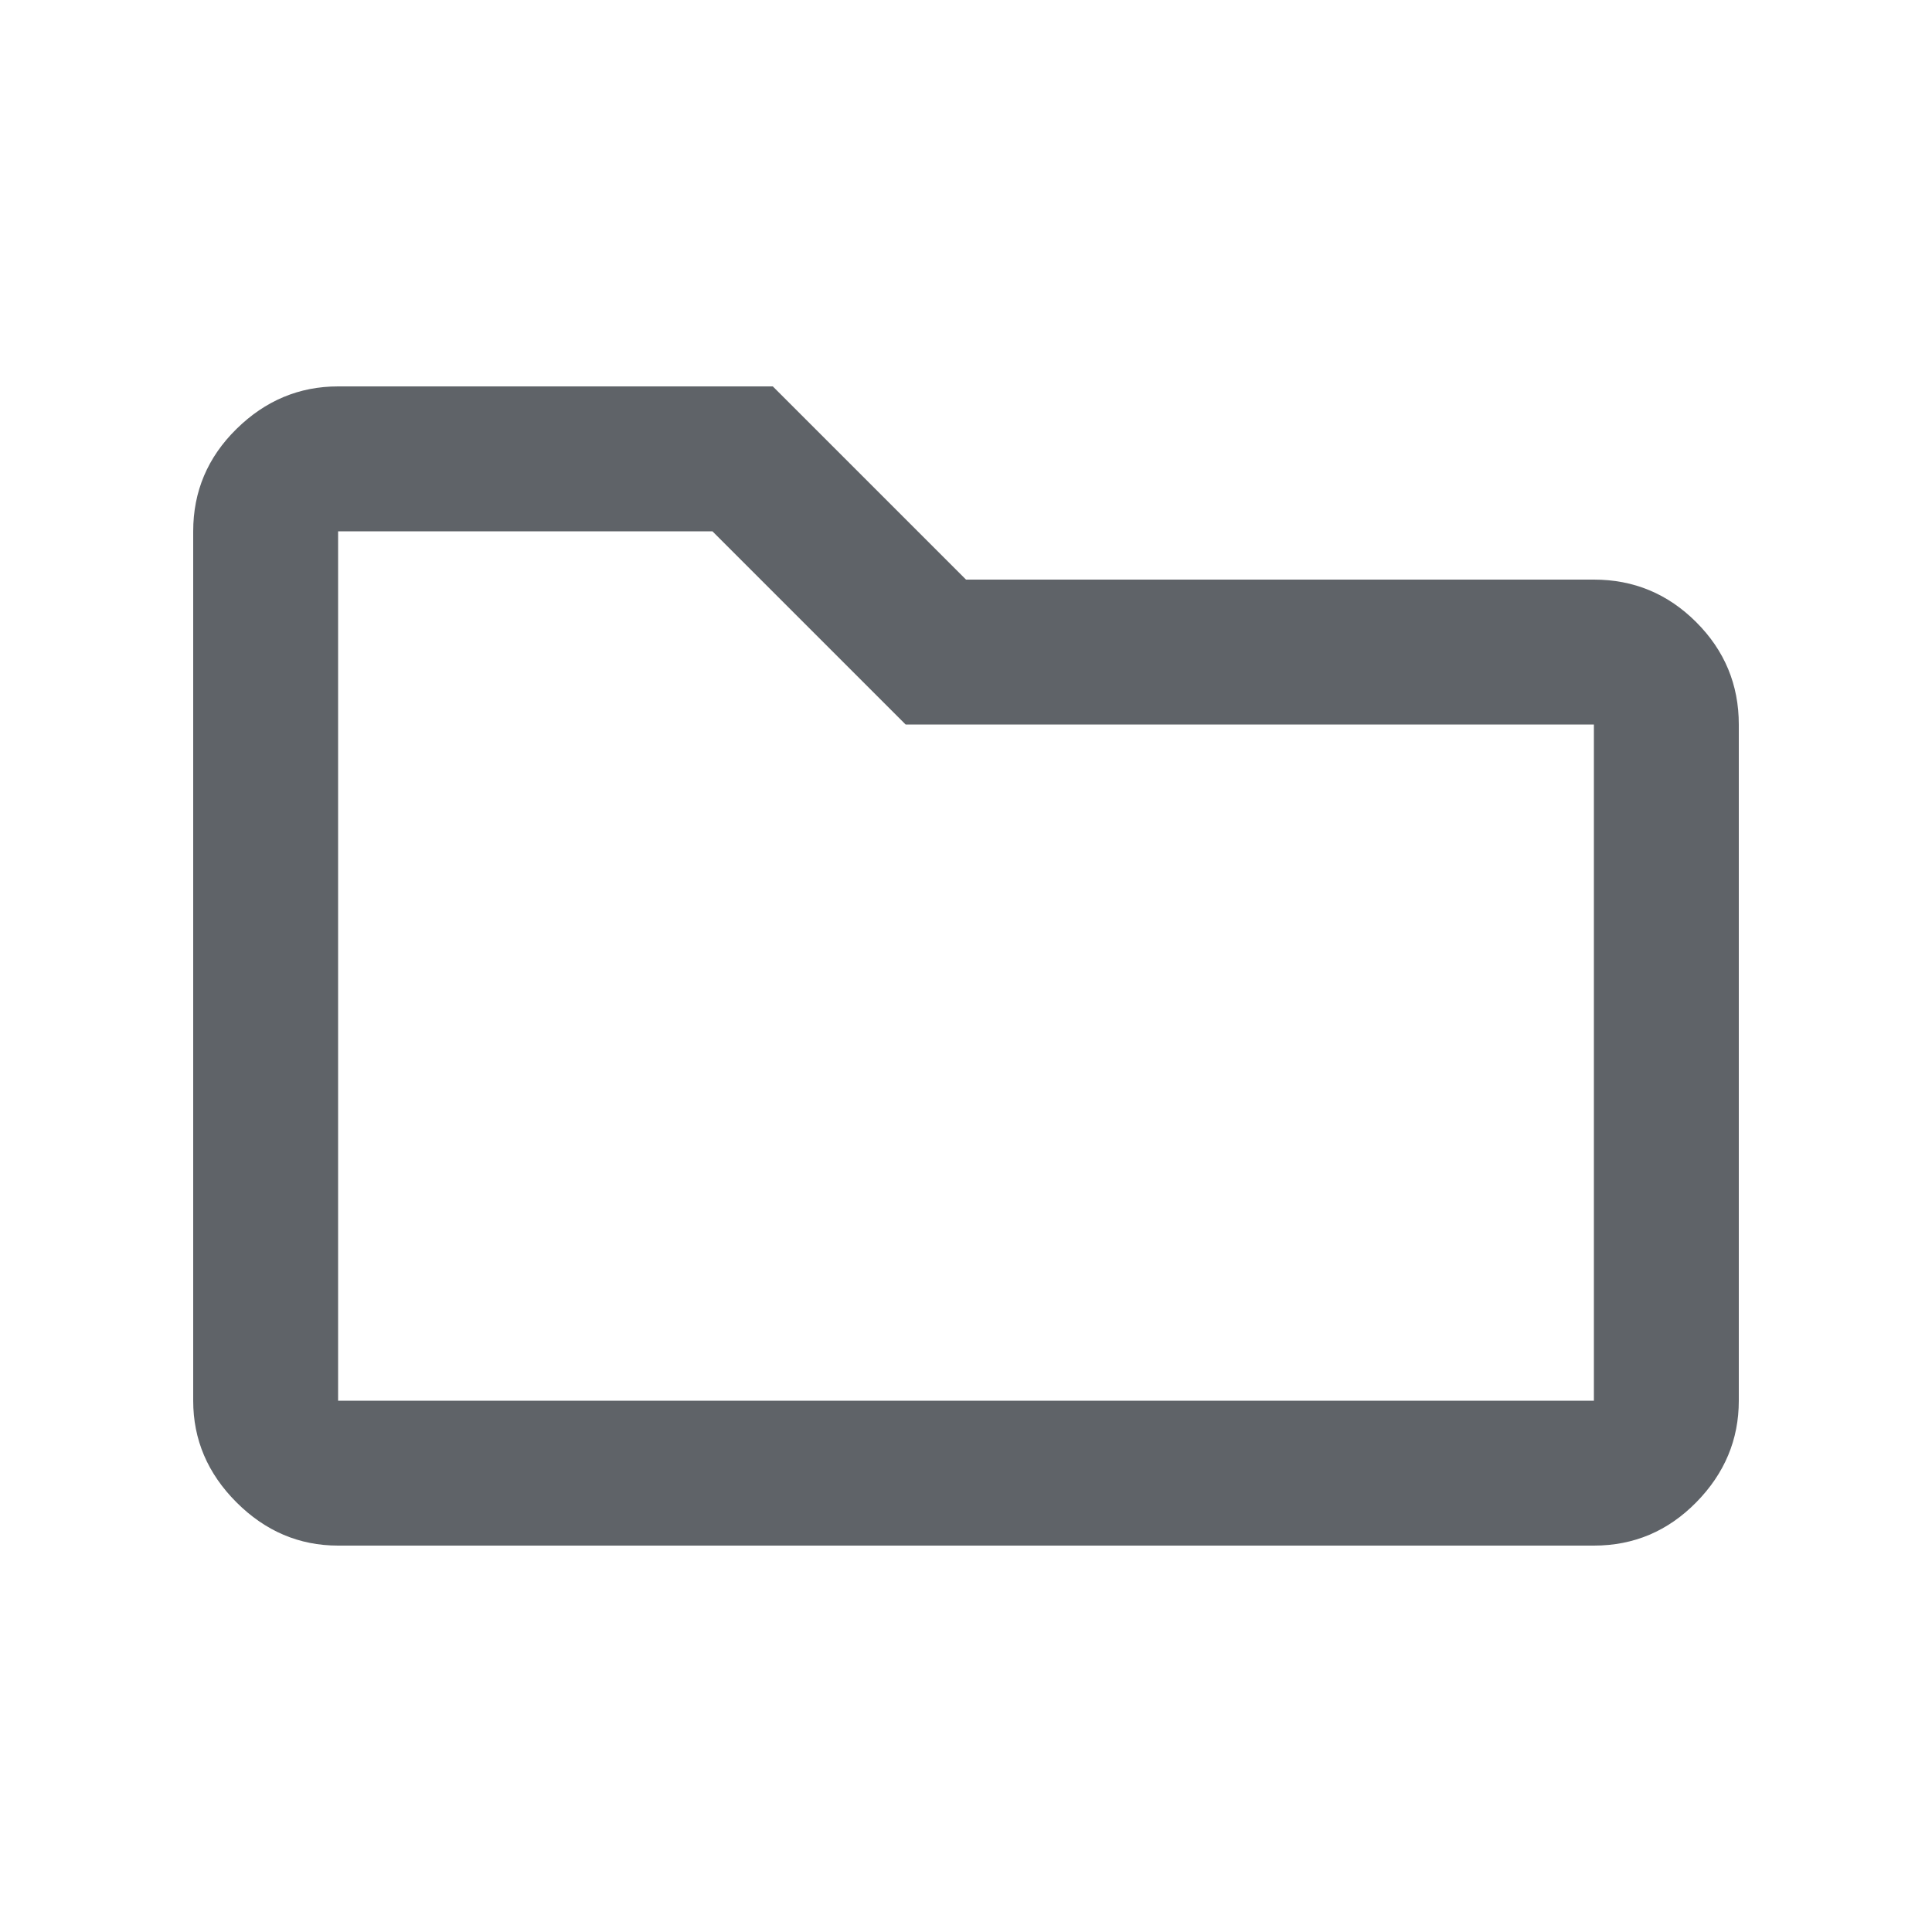
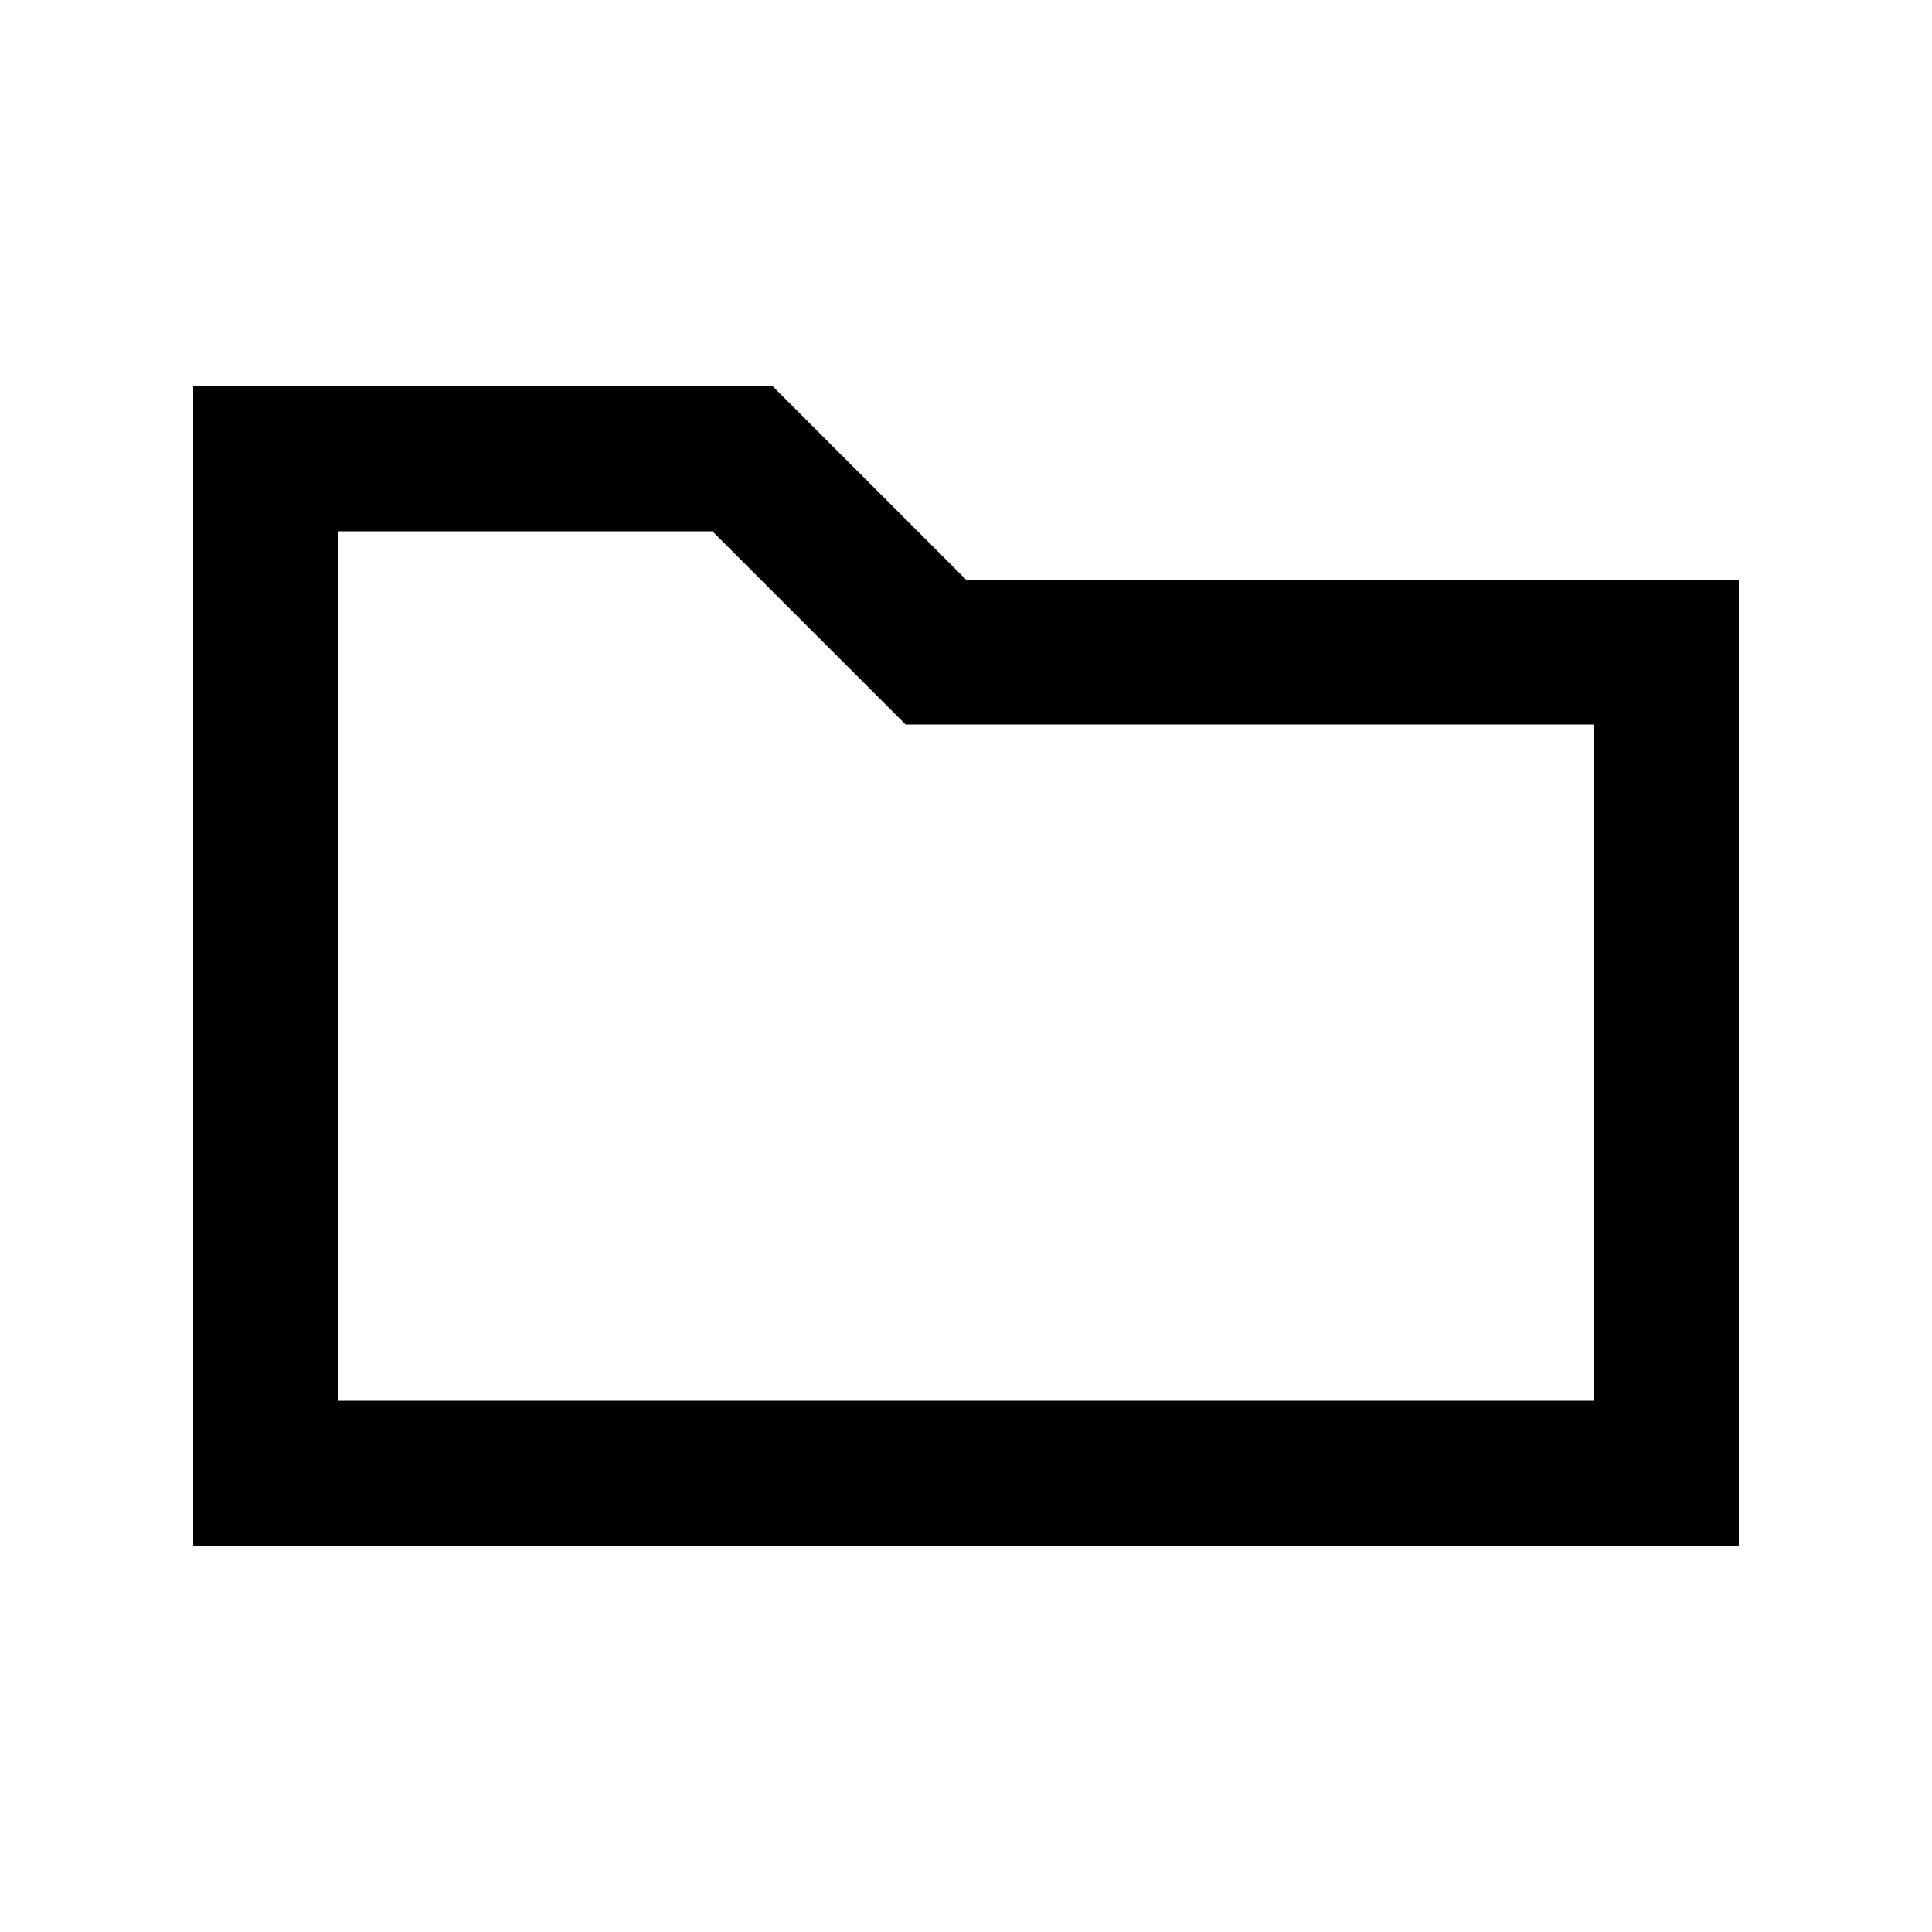
- <svg xmlns="http://www.w3.org/2000/svg" height="20px" viewBox="0 -960 960 960" width="20px" fill="#5f6368">
-   <path d="M168-192q-29 0-50.5-21.5T96-264v-432q0-29.7 21.5-50.85Q139-768 168-768h216l96 96h312q29.7 0 50.85 21.15Q864-629.7 864-600v336q0 29-21.15 50.5T792-192H168Zm0-72h624v-336H450l-96-96H168v432Zm0 0v-432 432Z" />
+ <svg xmlns="http://www.w3.org/2000/svg" height="20px" viewBox="0 -960 960 960" width="20px" fill="currentColor">
+   <path d="M96-192v-576h288l96 96h384v480H96Zm72-72h624v-336H450l-96-96H168v432Zm0 0v-432 432Z" />
</svg>
